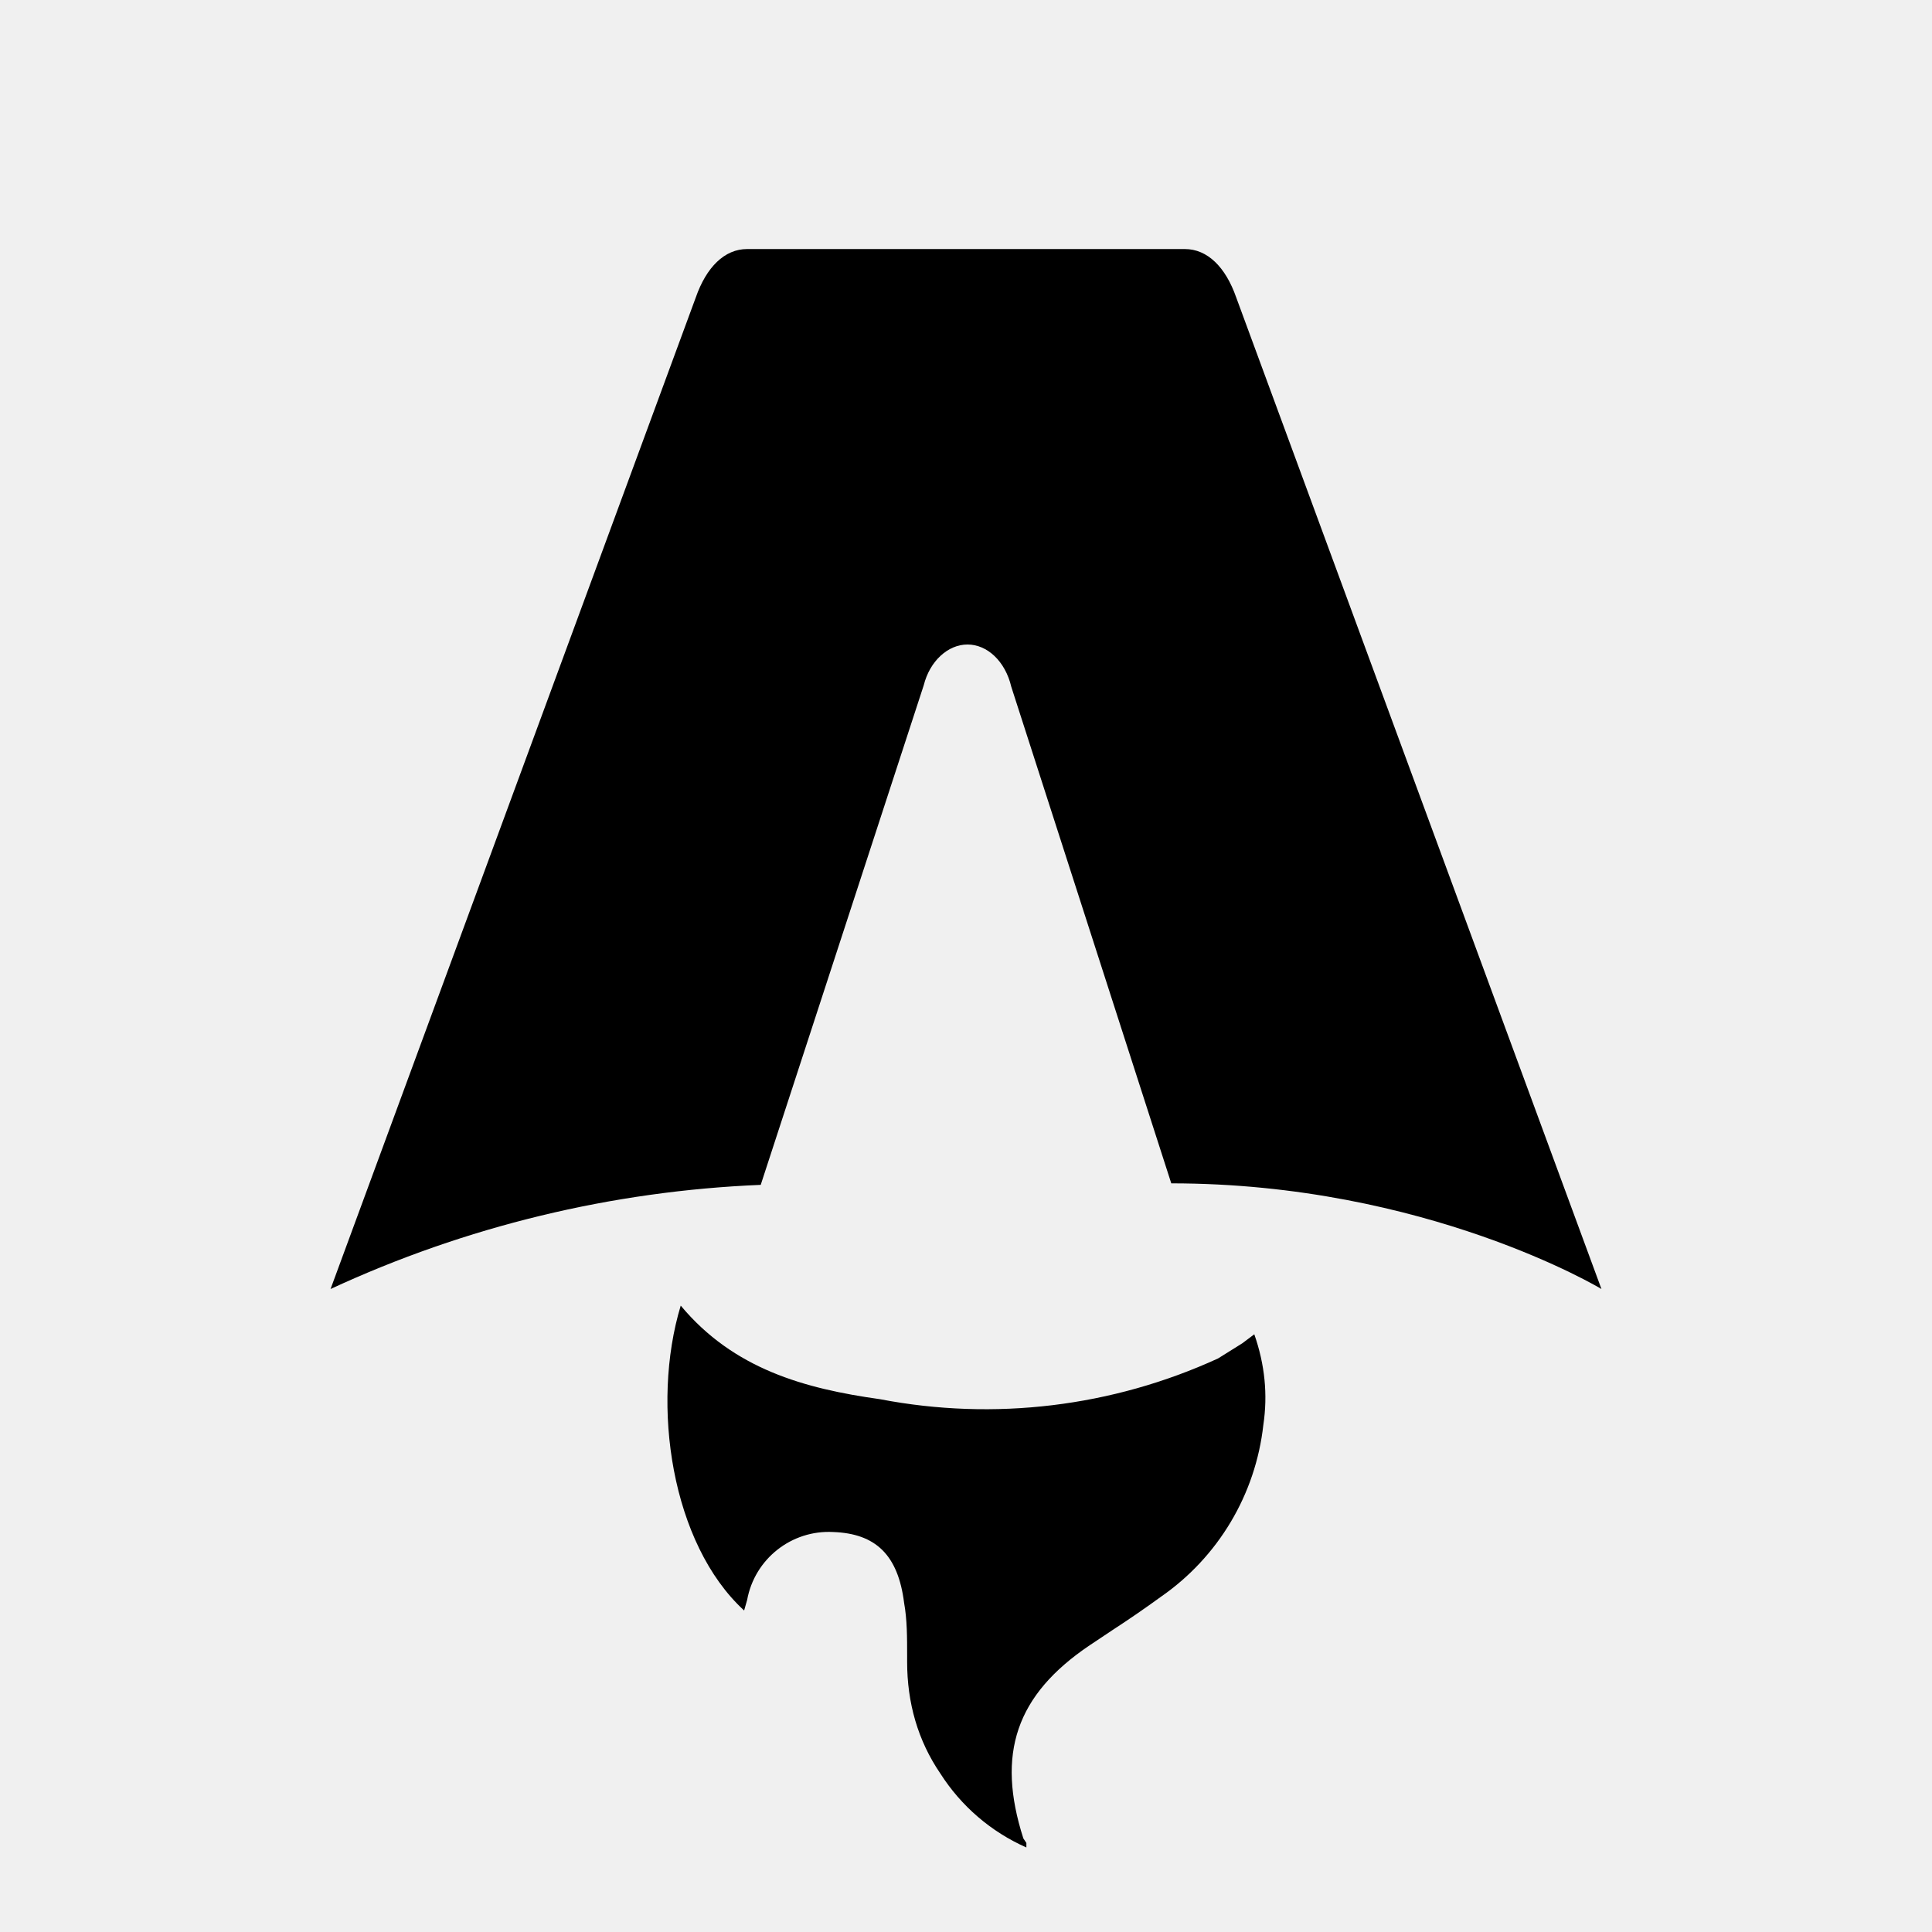
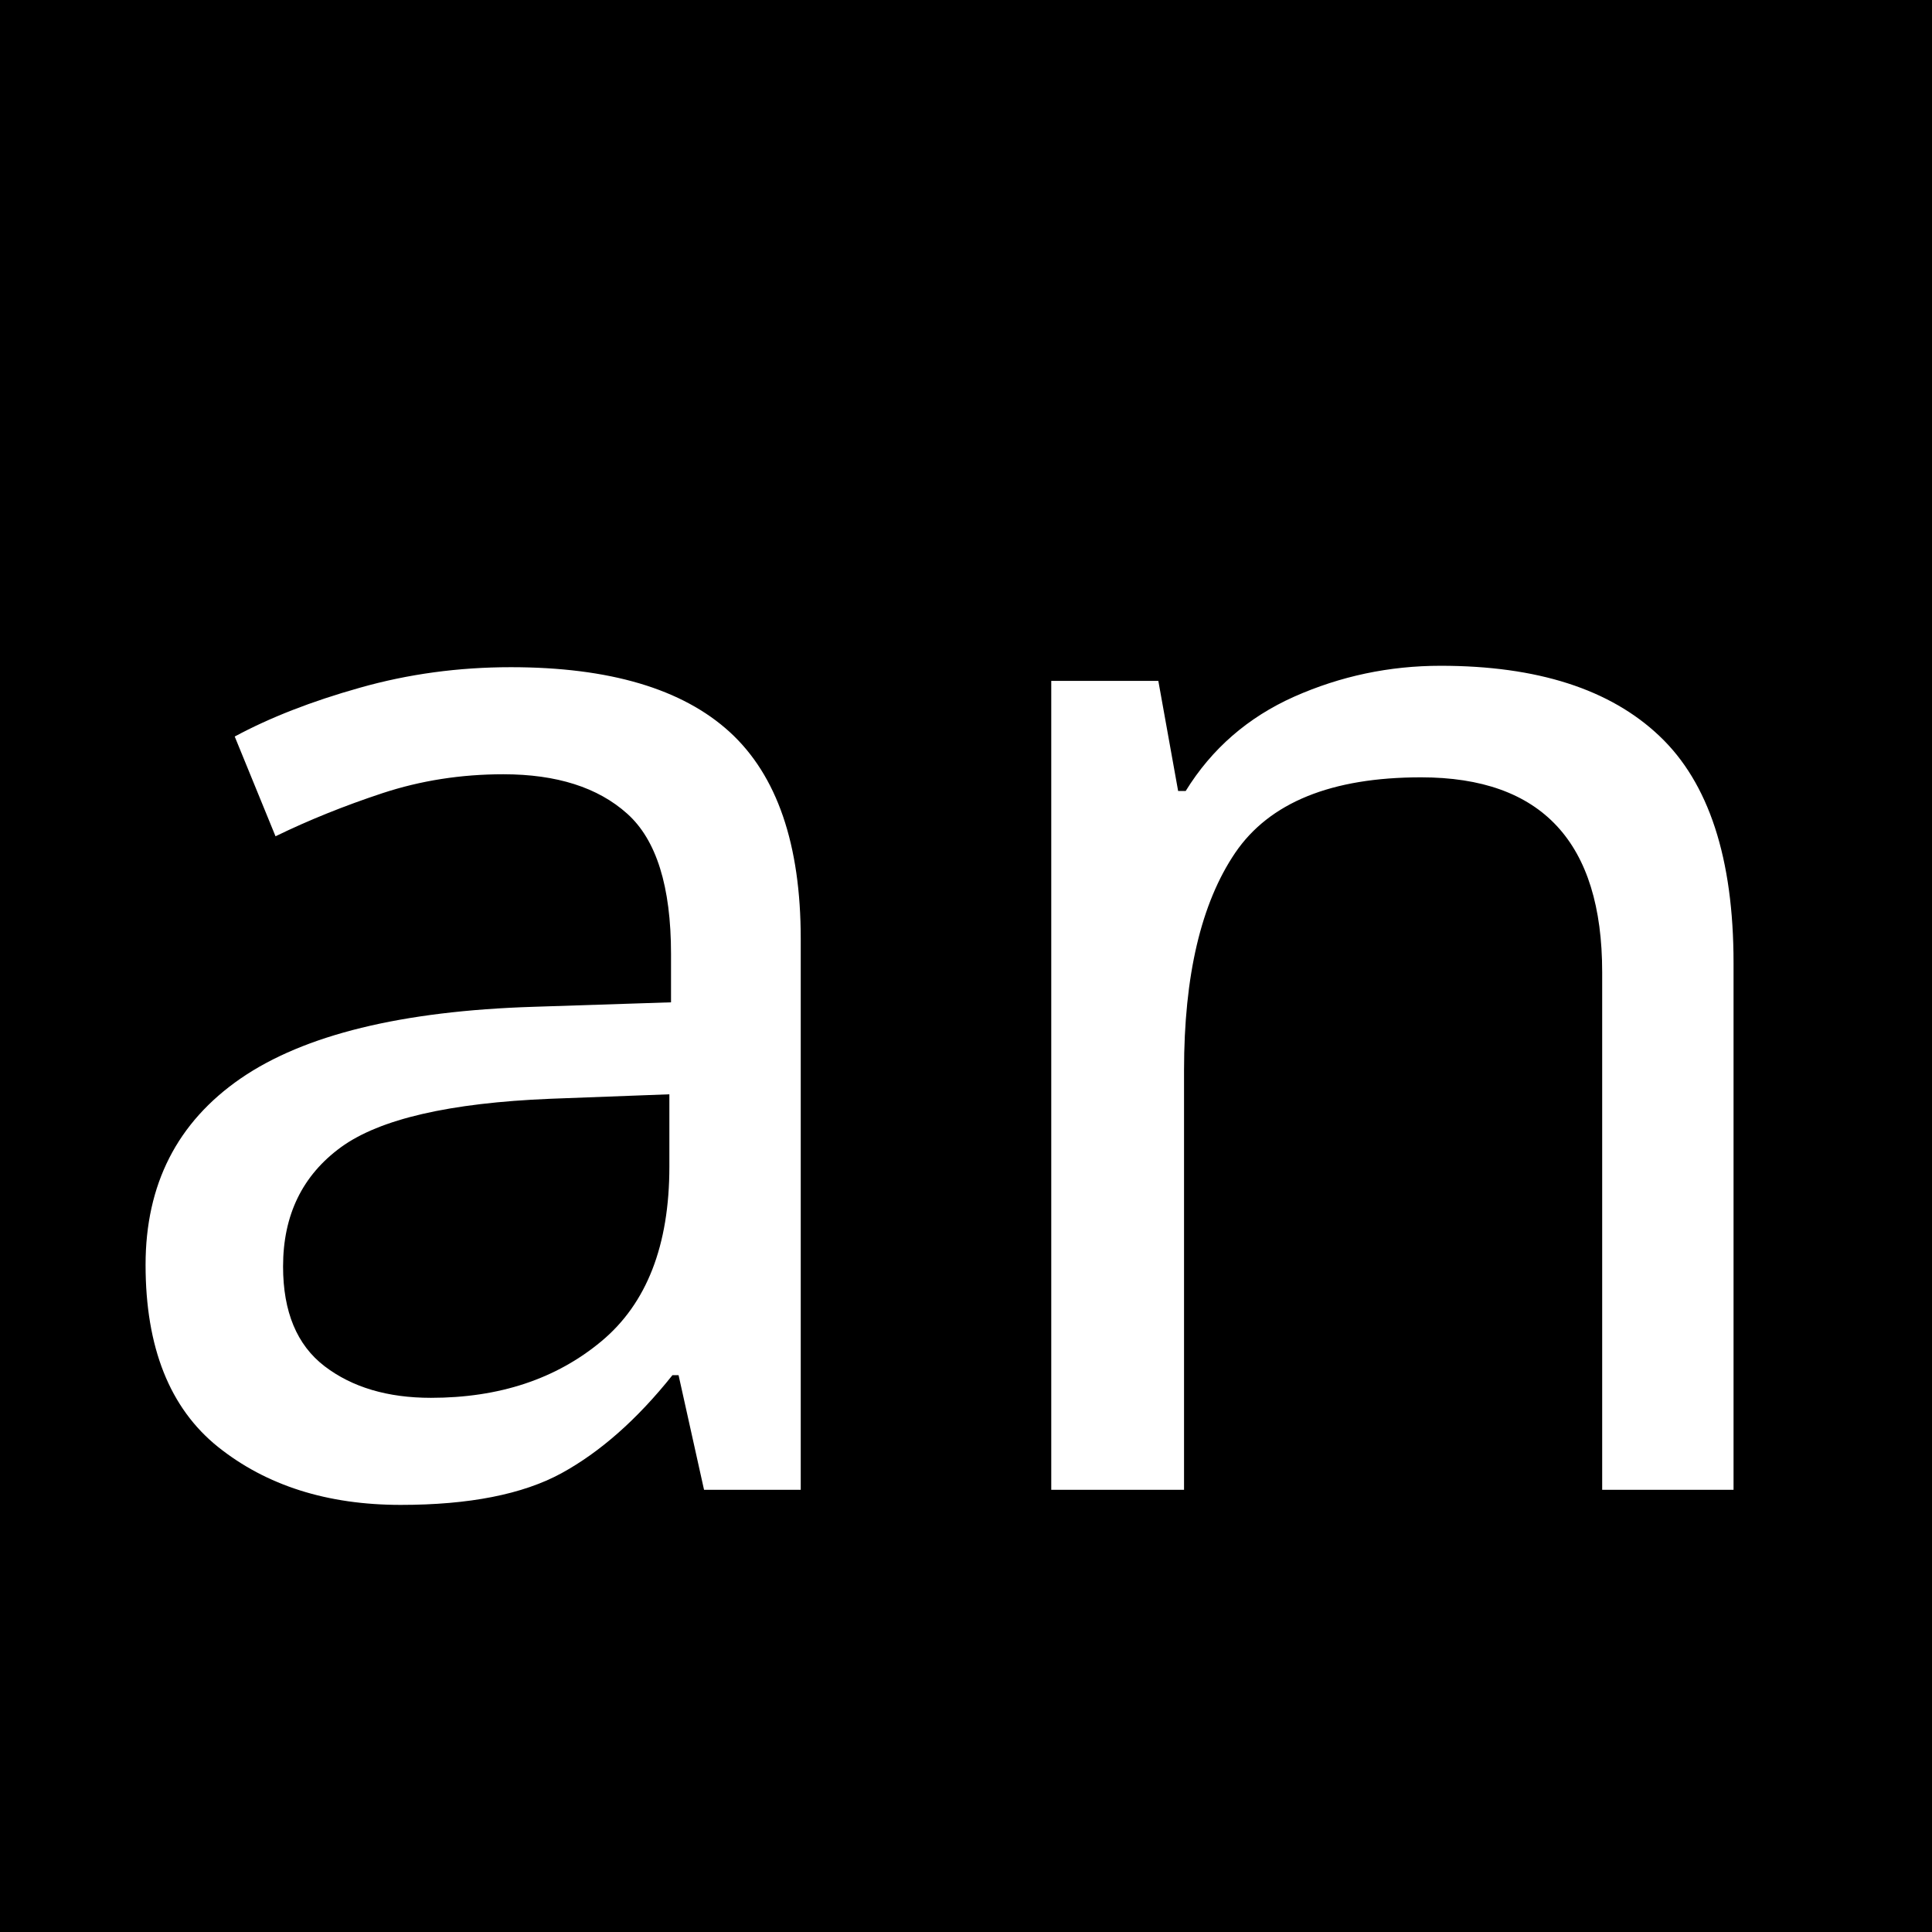
<svg xmlns="http://www.w3.org/2000/svg" fill="none" viewBox="0 0 128 128">
-   <path d="M50.4 78.5a75.1 75.1 0 0 0-28.5 6.9l24.2-65.7c.7-2 1.9-3.2 3.4-3.2h29c1.5 0 2.7 1.2 3.4 3.2l24.2 65.7s-11.6-7-28.5-7L67 45.5c-.4-1.7-1.6-2.8-2.9-2.8-1.3 0-2.5 1.1-2.9 2.7L50.4 78.5Zm-1.1 28.2Zm-4.2-20.2c-2 6.6-.6 15.8 4.2 20.2a17.5 17.5 0 0 1 .2-.7 5.5 5.5 0 0 1 5.7-4.5c2.8.1 4.3 1.5 4.7 4.7.2 1.1.2 2.3.2 3.5v.4c0 2.7.7 5.2 2.2 7.4a13 13 0 0 0 5.7 4.9v-.3l-.2-.3c-1.8-5.6-.5-9.5 4.4-12.8l1.5-1a73 73 0 0 0 3.2-2.2 16 16 0 0 0 6.8-11.4c.3-2 .1-4-.6-6l-.8.6-1.6 1a37 37 0 0 1-22.4 2.7c-5-.7-9.7-2-13.2-6.2Z" />
+   <rect width="128" height="128" />
+   <text x="64" y="64">an</text>
  <style>
-         path { fill: #000; }
+         rect {
+             fill: black;
+         }
+         text {
+             font-family: sans-serif;
+             font-size: 100px;
+             fill: white;
+             text-anchor: middle;
+             dominant-baseline: middle;
+         }
        @media (prefers-color-scheme: dark) {
-             path { fill: #FFF; }
+             text { fill: black; }
+             rect { fill: white; }
        }
    </style>
</svg>
